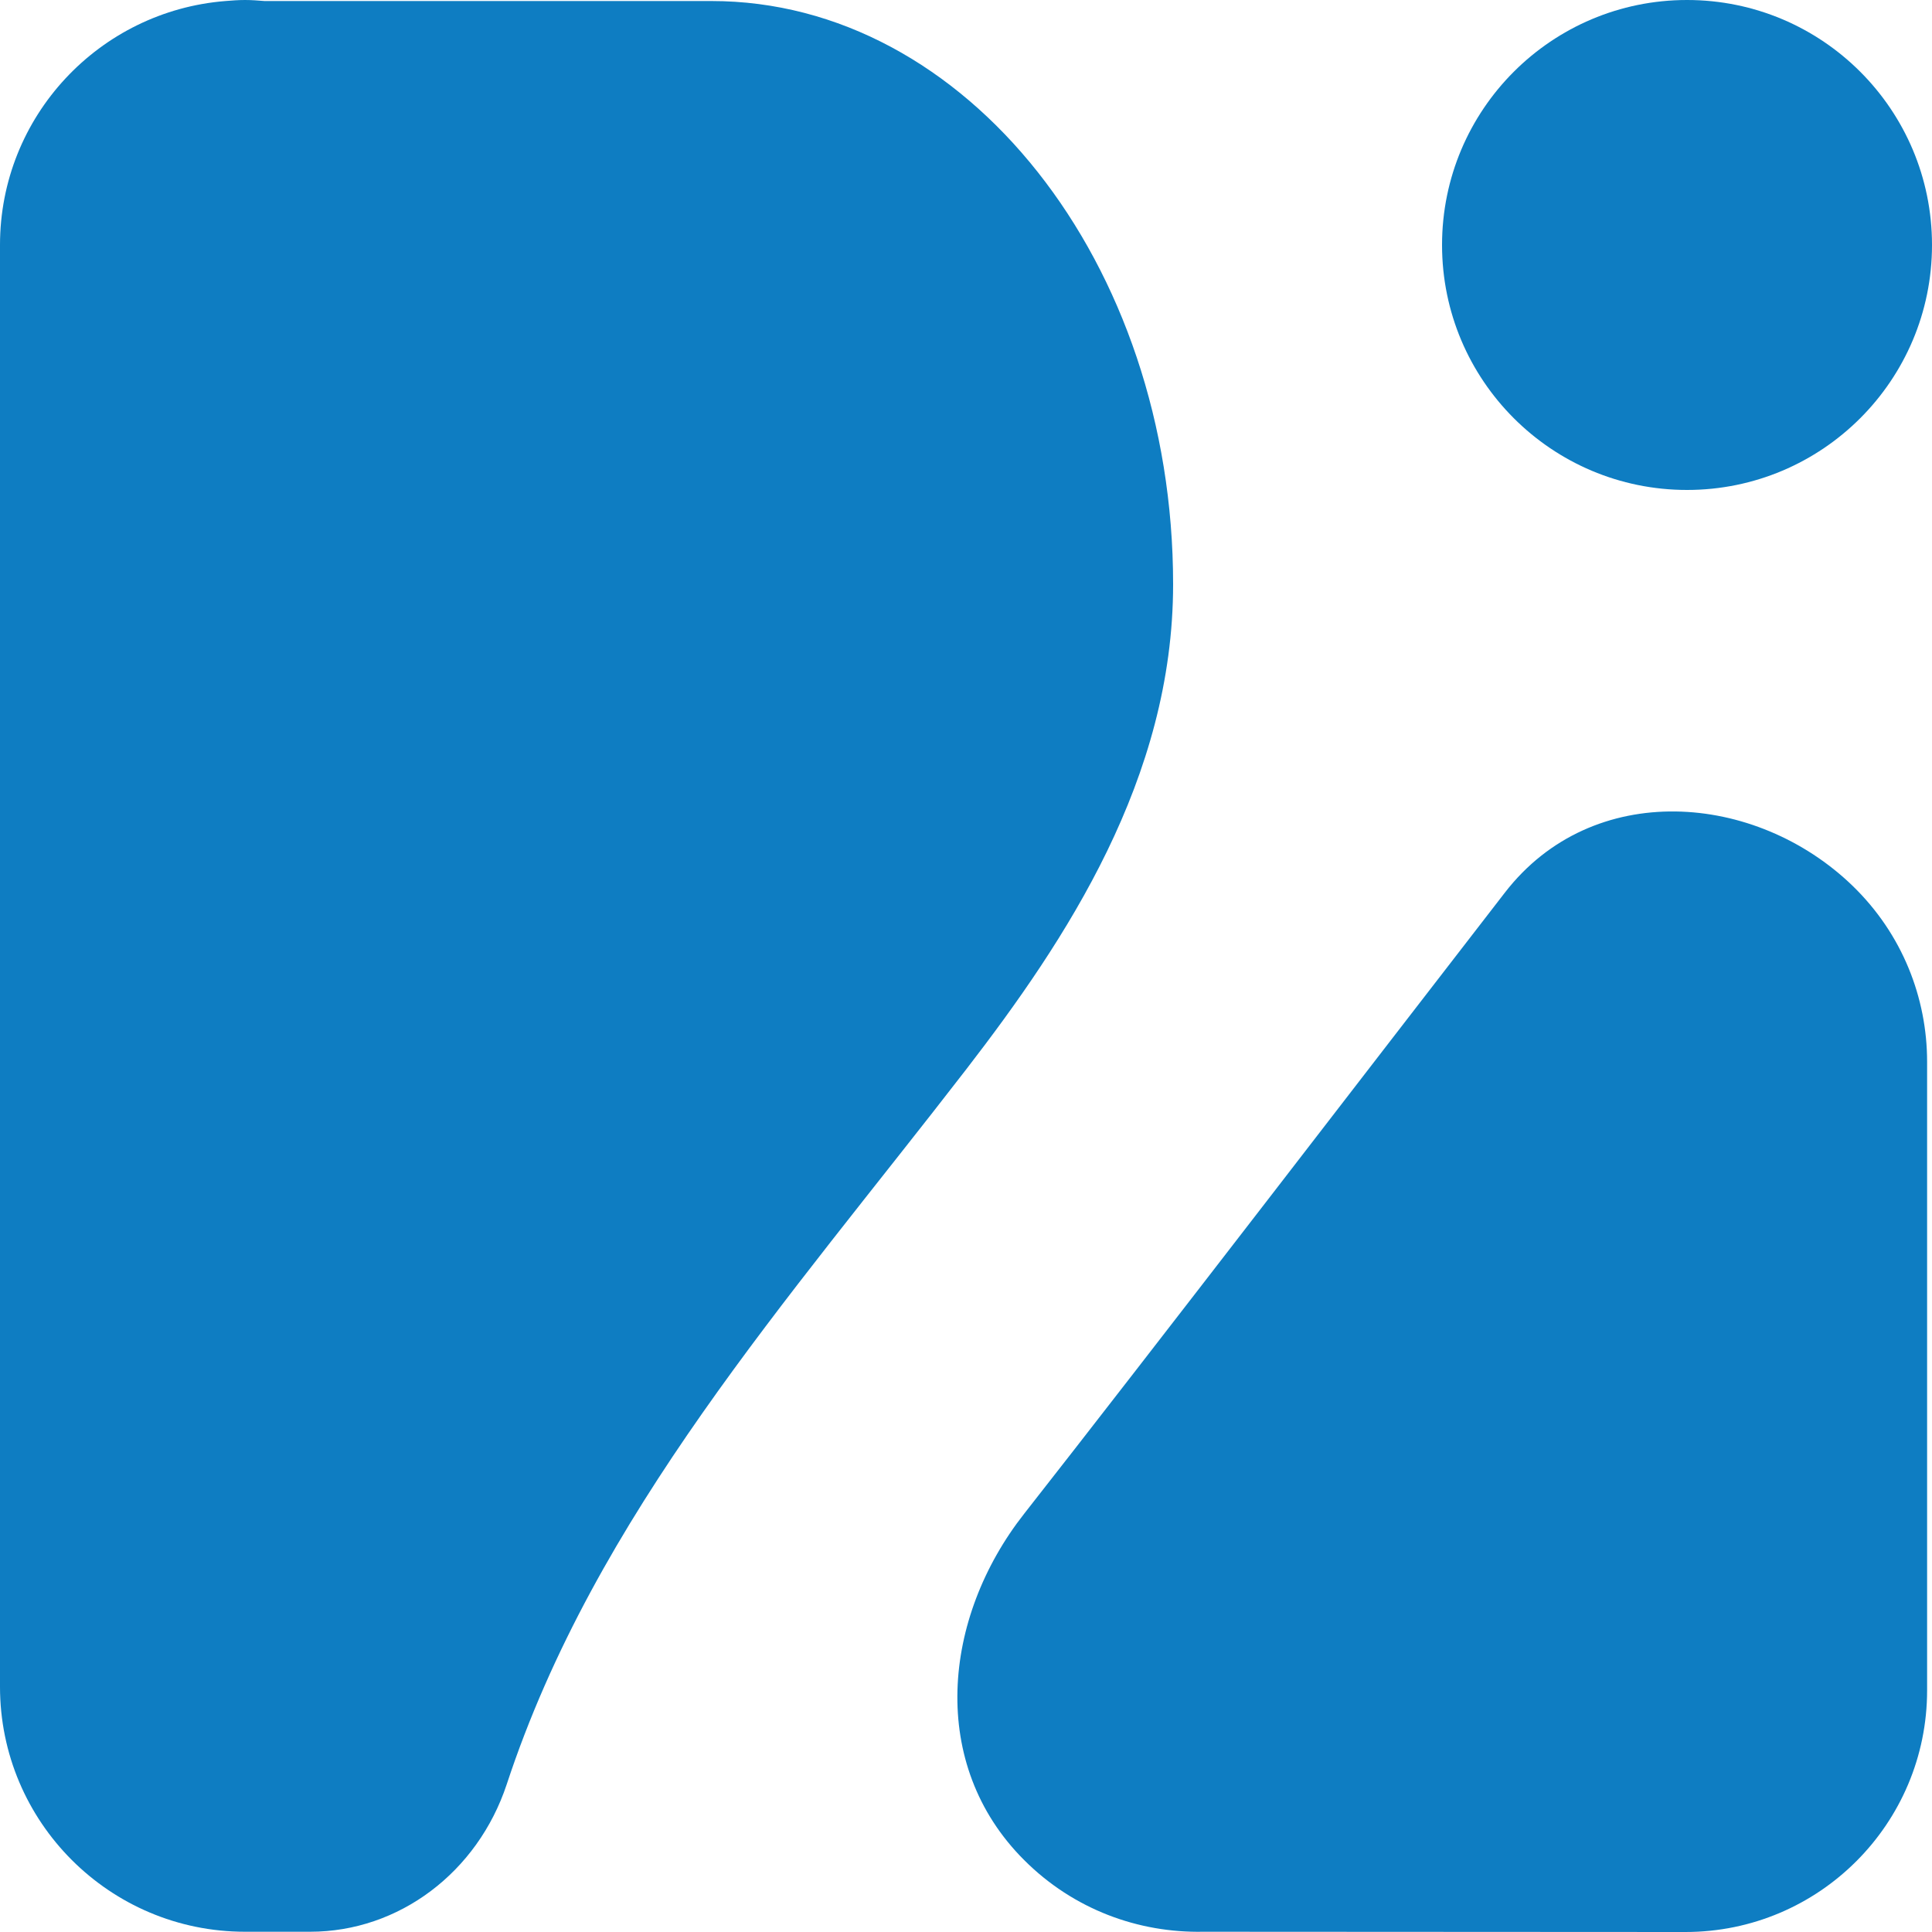
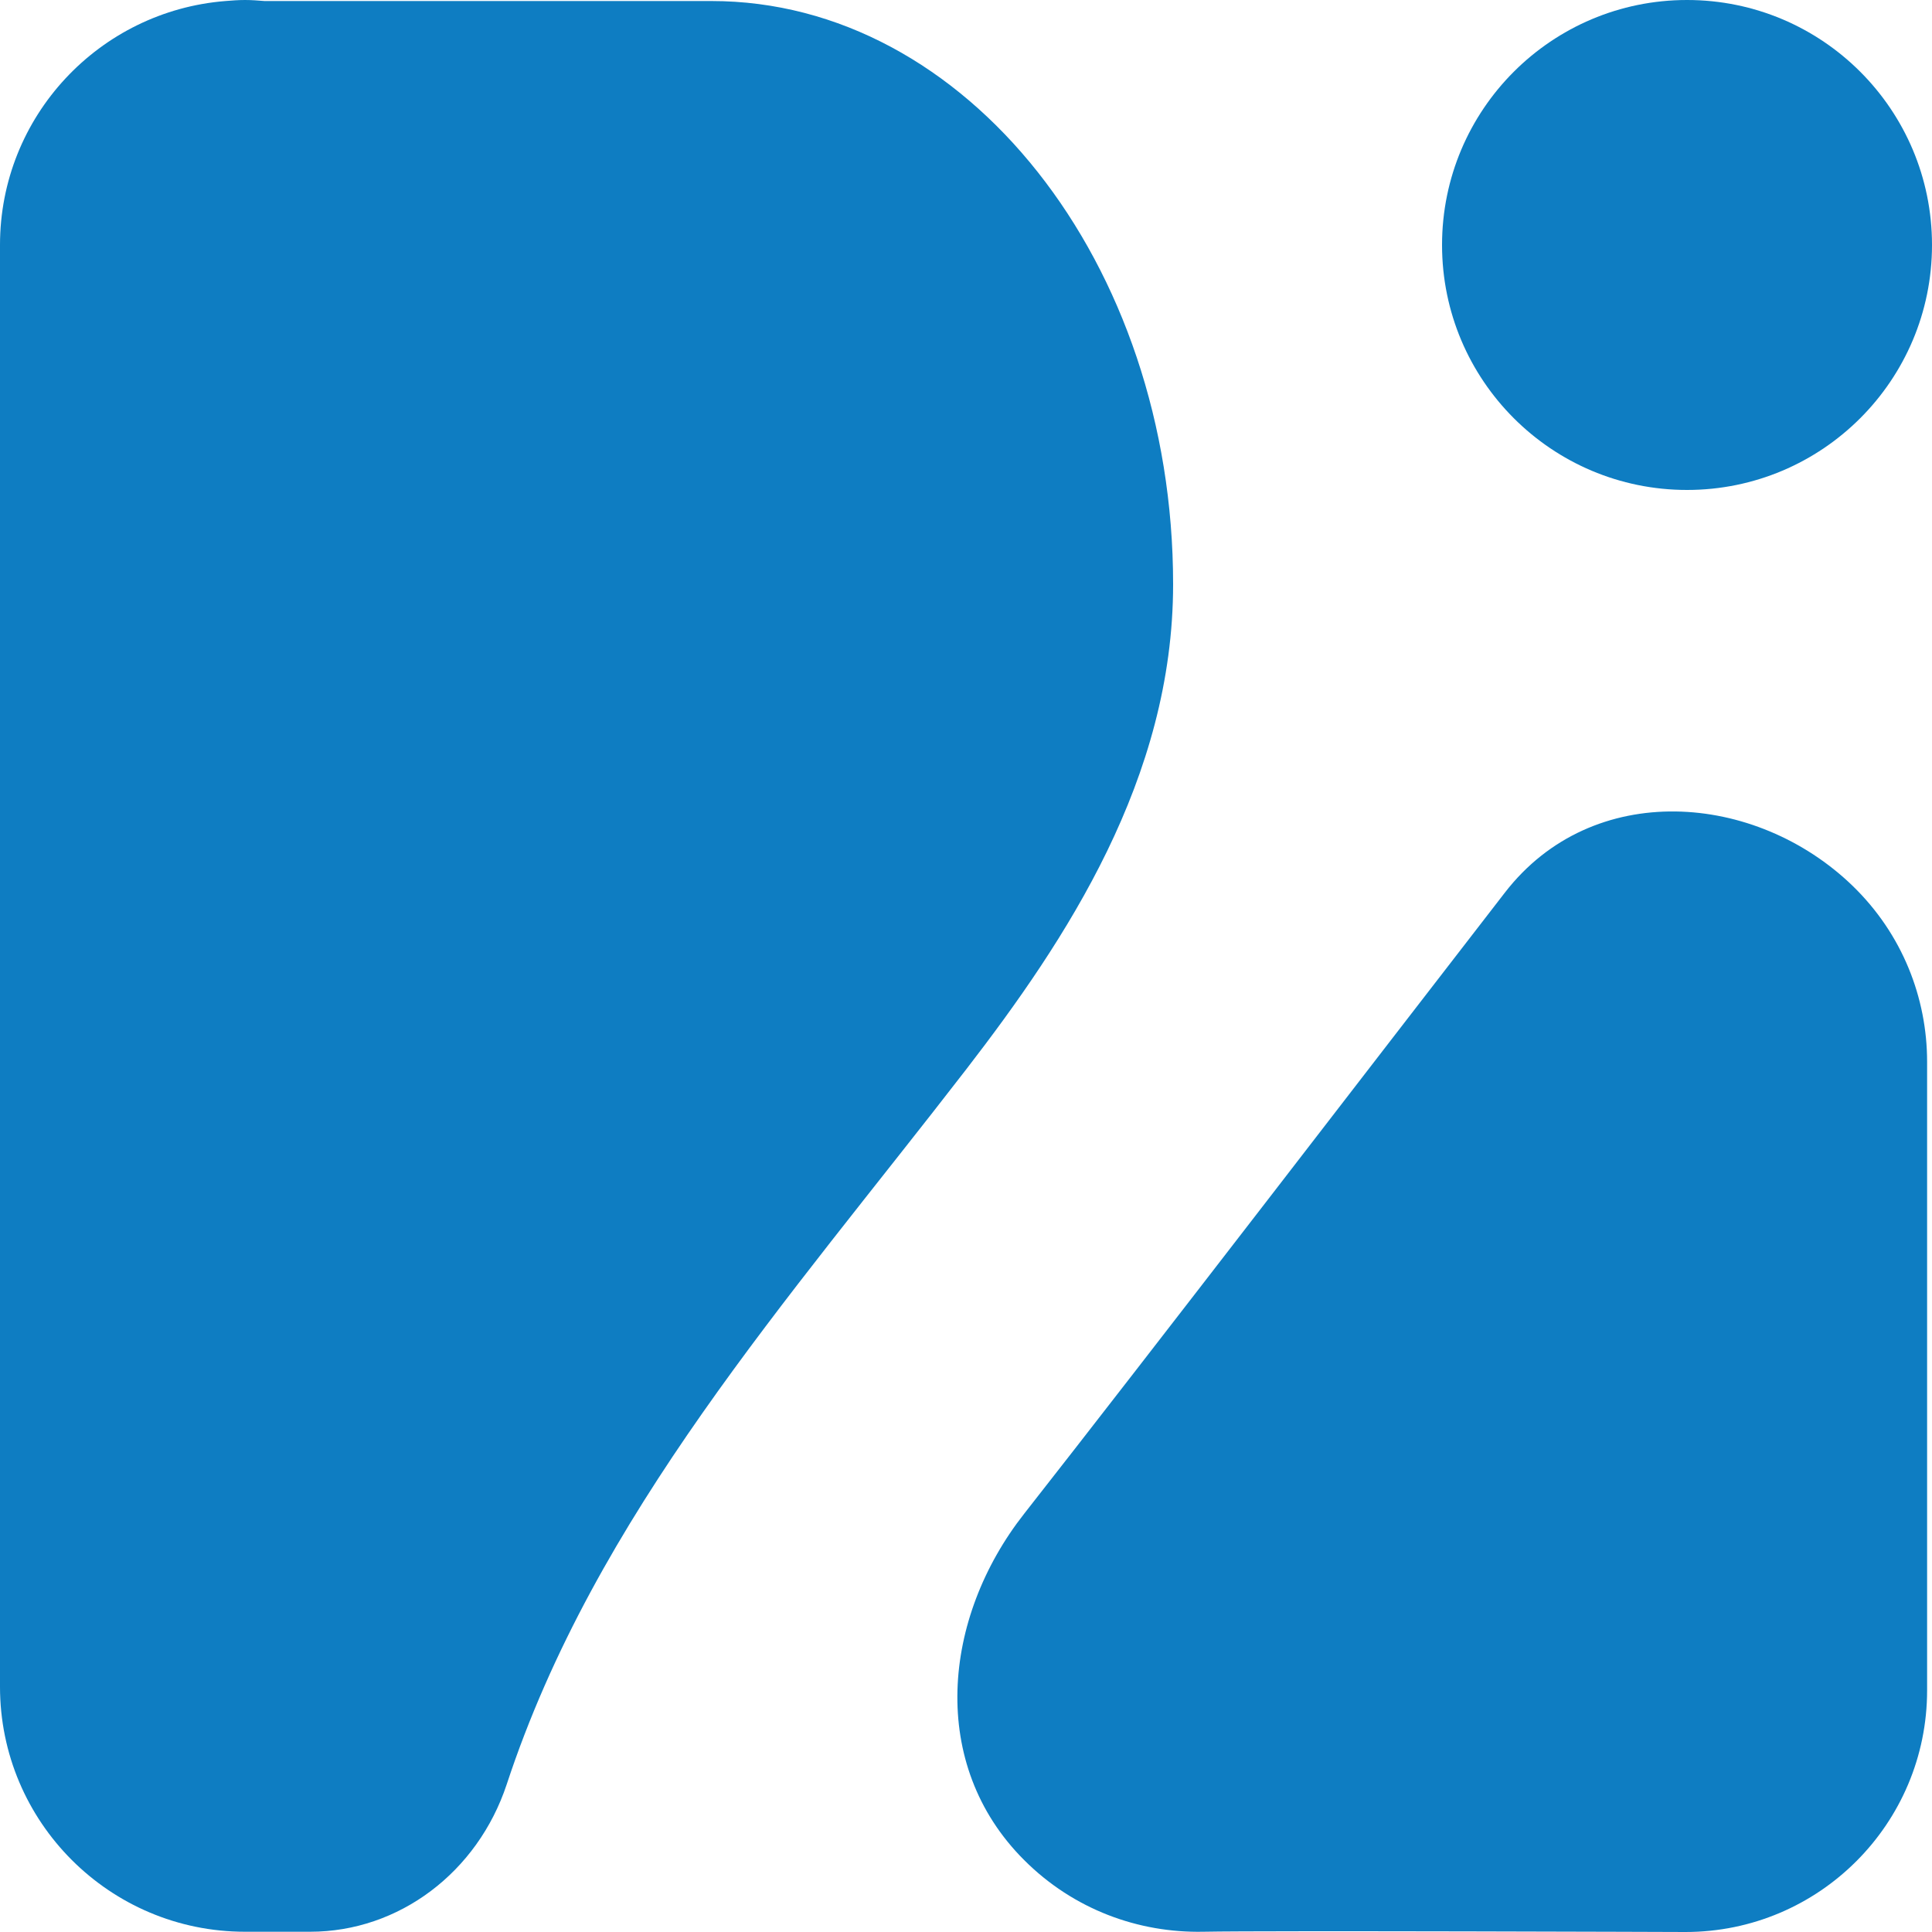
- <svg xmlns="http://www.w3.org/2000/svg" id="Layer_1" data-name="Layer 1" width="75" height="75" viewBox="0 0 75 75">
-   <path d="M39.76,58.76c-3.19,4.06-3.72,9.74,0,13.45,1.92,1.92,4.44,2.83,6.95,2.78h0s18.72.01,18.72.01c5.18,0,9.38-4.2,9.38-9.38v-24.4c0-2.48-.96-4.96-2.89-6.83-3.76-3.64-10.09-4.15-13.5.26-4.67,6.03-13.88,18.02-18.66,24.11Z" fill="#0e7dc2" />
+ <svg xmlns="http://www.w3.org/2000/svg" width="75" height="75" data-name="Layer 1" viewBox="0 0 75 75">
+   <path fill="#0e7dc2" d="M39.76 58.76c-3.19 4.06-3.72 9.74 0 13.45 1.92 1.92 4.44 2.83 6.95 2.78s18.72.01 18.72.01c5.18 0 9.38-4.2 9.38-9.38v-24.4c0-2.48-.96-4.96-2.89-6.83-3.76-3.64-10.09-4.15-13.5.26-4.67 6.03-13.88 18.02-18.66 24.11" />
  <circle cx="65.49" cy="9.51" r="9.51" fill="#0e7dc2" />
-   <path d="M27.62.04H10.27c-.25-.02-.5-.04-.76-.04s-.51.02-.76.04C3.86.43,0,4.51,0,9.51v55.97c0,5.25,4.26,9.51,9.51,9.51,0,0,0,0,0,0s0,0,0,0h2.53c3.45,0,6.5-2.31,7.63-5.72,3.44-10.45,10.87-18.73,17.84-27.76,3.88-5.03,8.03-11.29,8.03-18.83C45.54,10.2,37.5.04,27.62.04Z" fill="#0e7dc2" />
+   <path fill="#0e7dc2" d="M27.62.04H10.27C10.02.02 9.77 0 9.51 0S9 .02 8.75.04C3.86.43 0 4.51 0 9.51v55.97c0 5.25 4.26 9.51 9.51 9.51h2.53c3.45 0 6.5-2.31 7.63-5.72 3.44-10.45 10.87-18.73 17.84-27.76 3.88-5.03 8.03-11.29 8.03-18.83C45.54 10.2 37.5.04 27.62.04" />
</svg>
